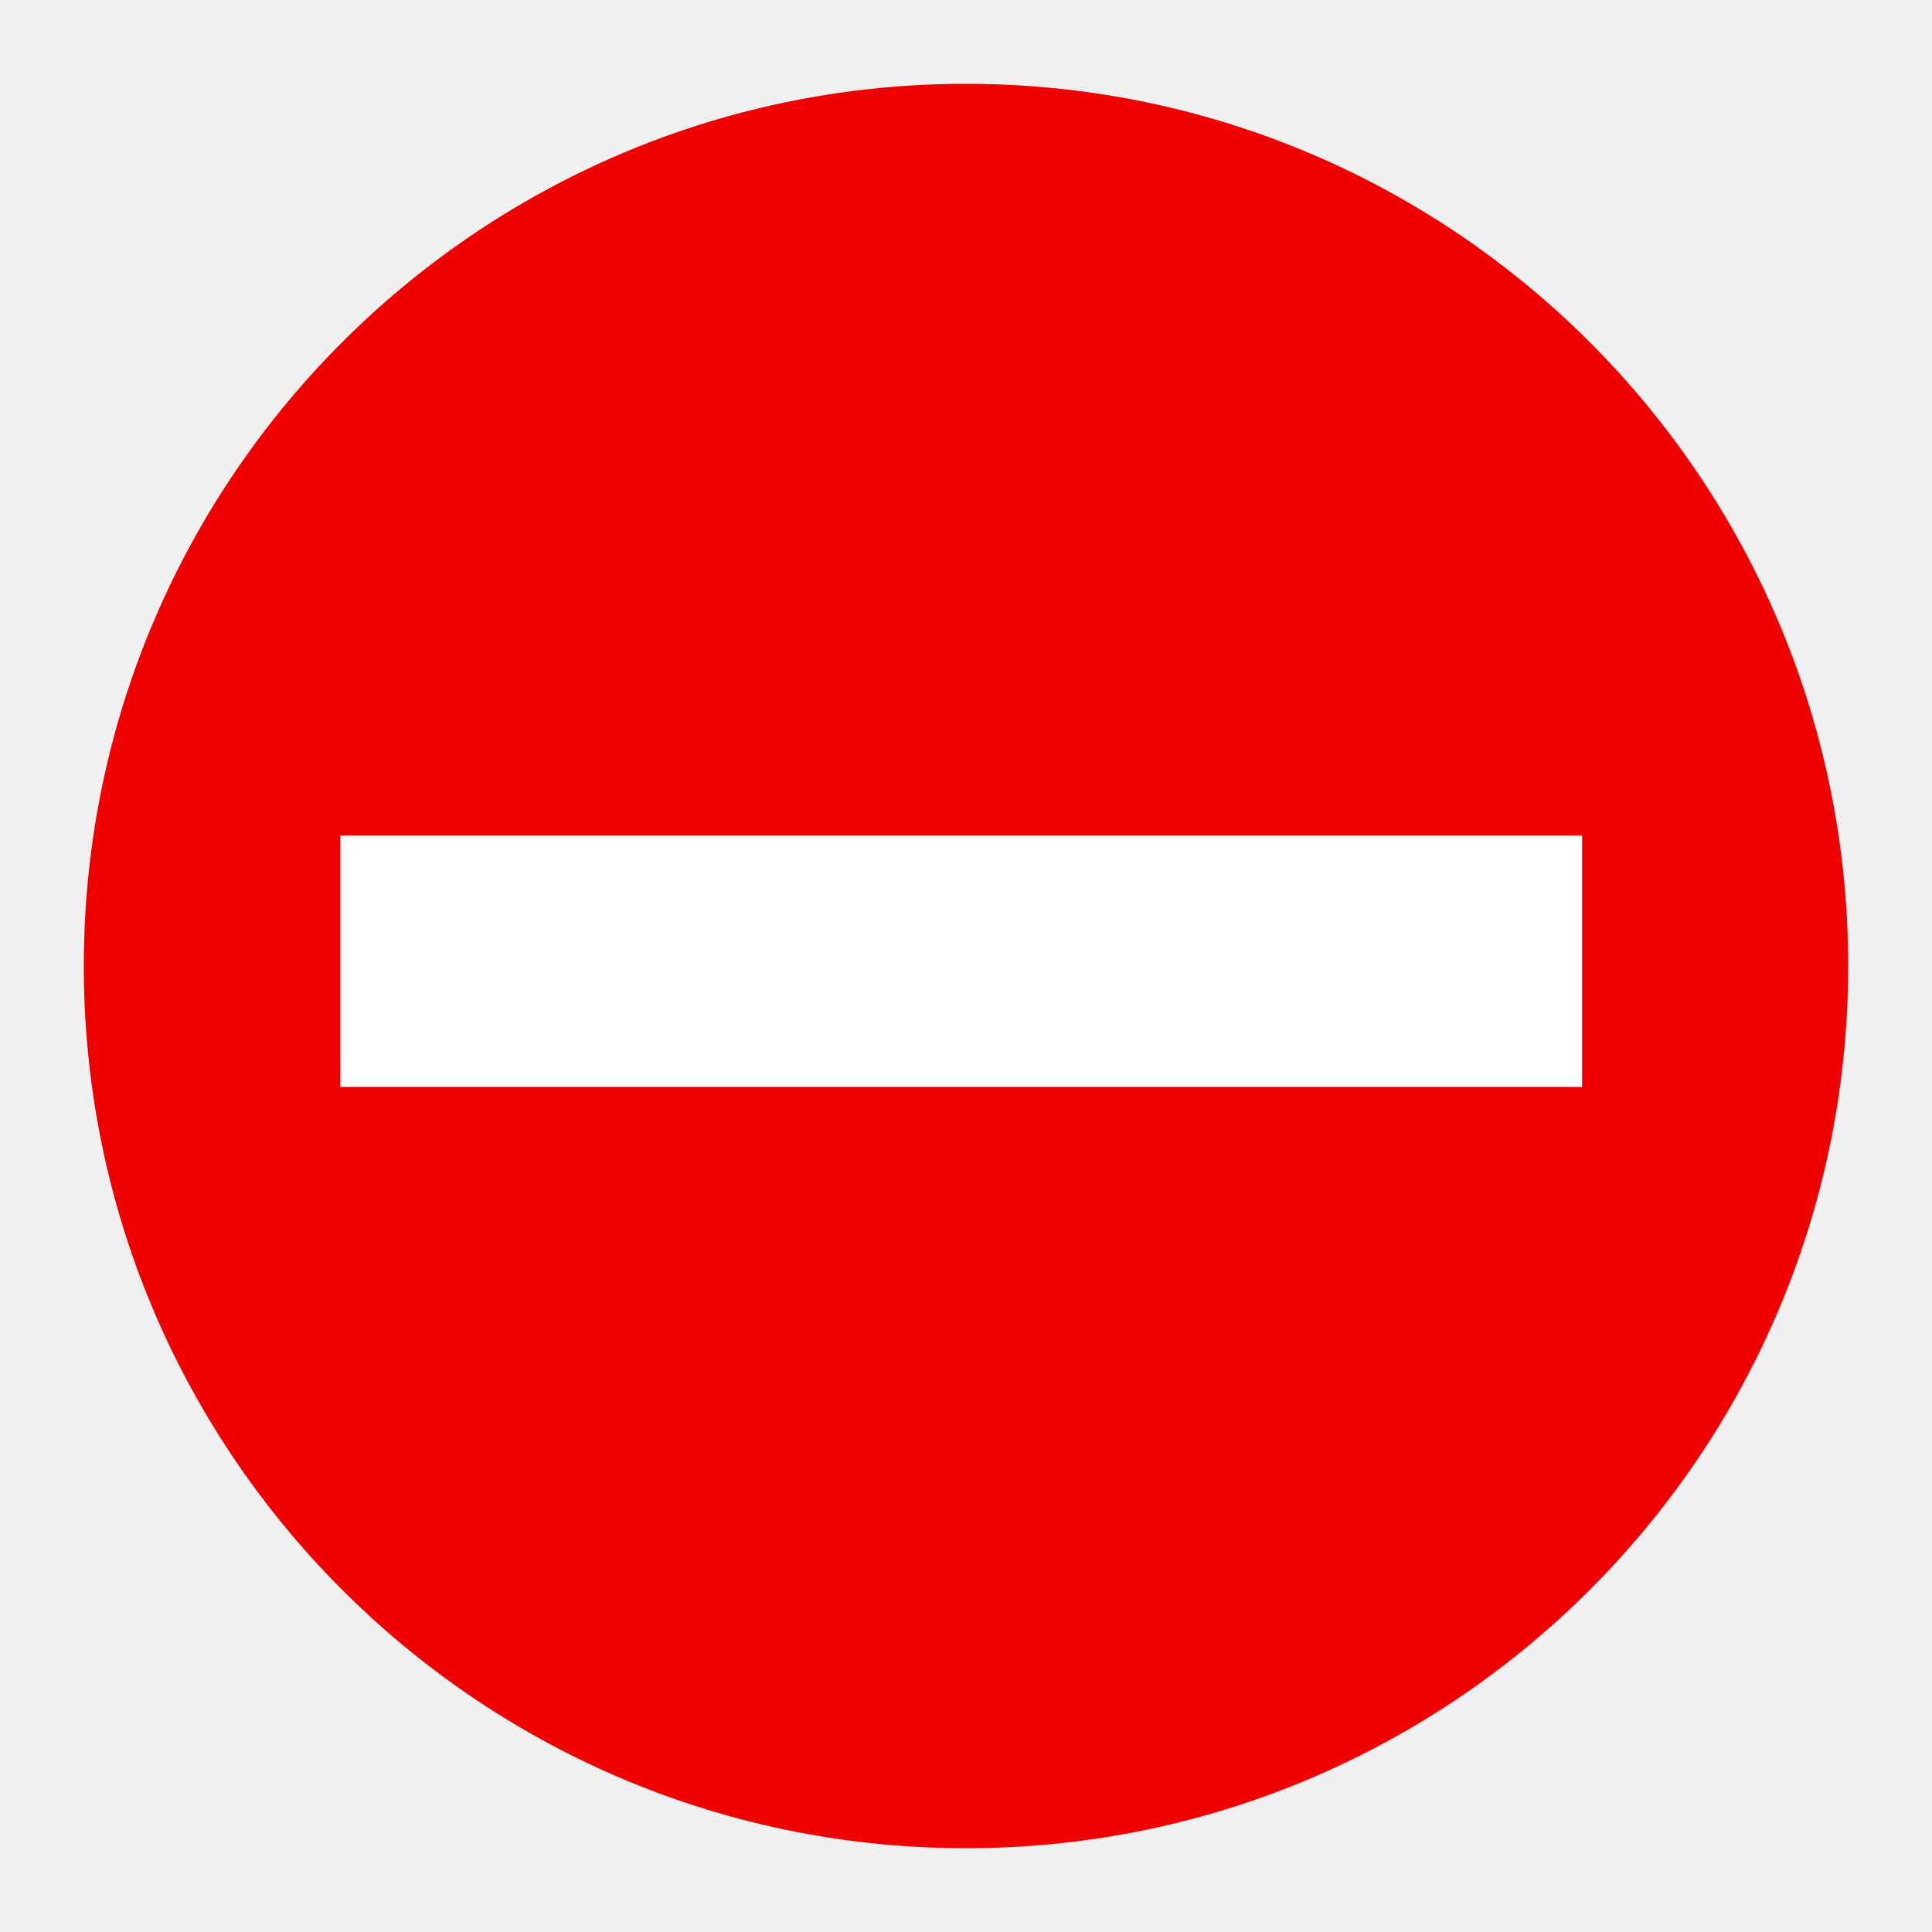
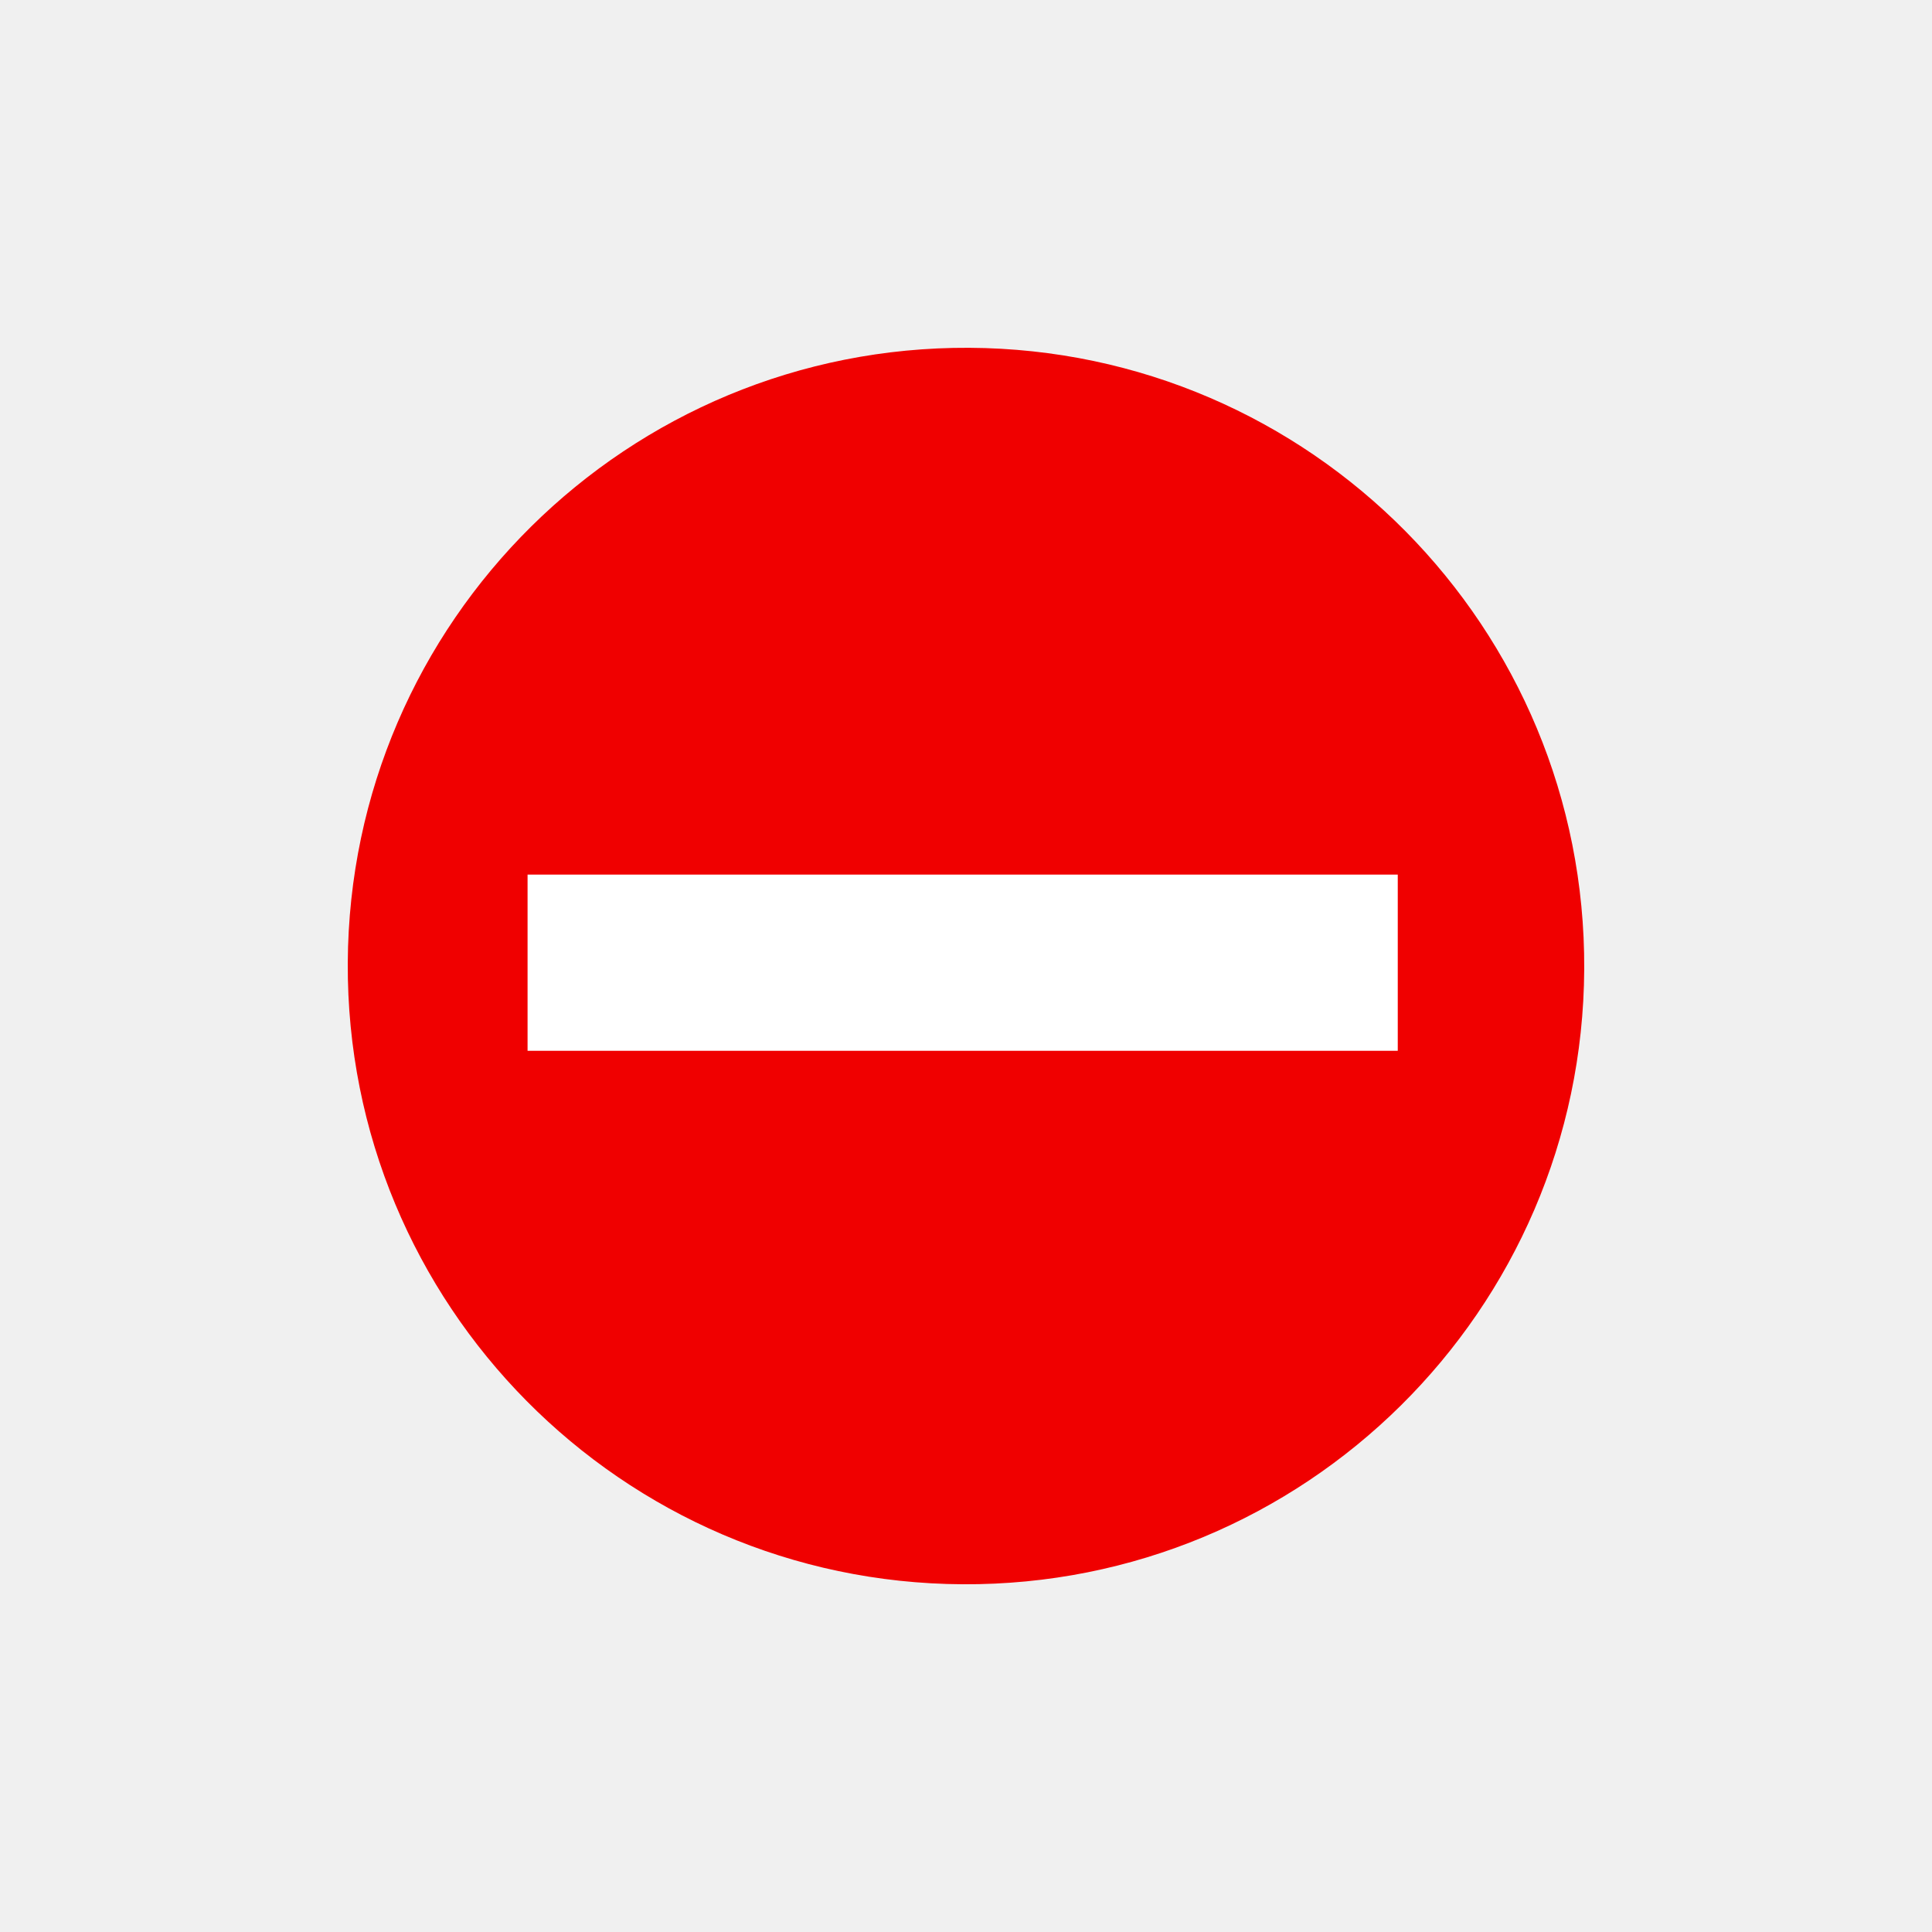
- <svg xmlns="http://www.w3.org/2000/svg" version="1.1" width="115mm" height="115mm" viewBox="0 0 115.266 115.266">
-   <g transform="translate(-48.48435,-102.0677)">
-     <path d="m 53.485,159.417 a 52.633,52.633 0 0 1 52.91,-52.348 52.633,52.633 0 0 1 52.354,52.904 52.633,52.633 0 0 1 -52.897,52.361 52.633,52.633 0 0 1 -52.367,-52.891" style="fill:#f00000;stroke:none" />
-     <path d="M 68.792,159.417 H 142.875" style="fill:none;stroke:#ffffff;stroke-width:15" />
+ <svg xmlns="http://www.w3.org/2000/svg" width="125" height="125" version="1.1" viewBox="0 0 125.29 125.29">
+   <g transform="matrix(.76174 0 0 .76174 -18.189 -59.006)">
+     <path d="m53.485 159.42a52.633 52.633 0 0 1 52.91-52.348 52.633 52.633 0 0 1 52.354 52.904 52.633 52.633 0 0 1-52.897 52.361 52.633 52.633 0 0 1-52.367-52.891" fill="#f00000" />
+     <path d="m68.792 159.42h74.083" fill="none" stroke="#fff" stroke-width="15" />
  </g>
</svg>
